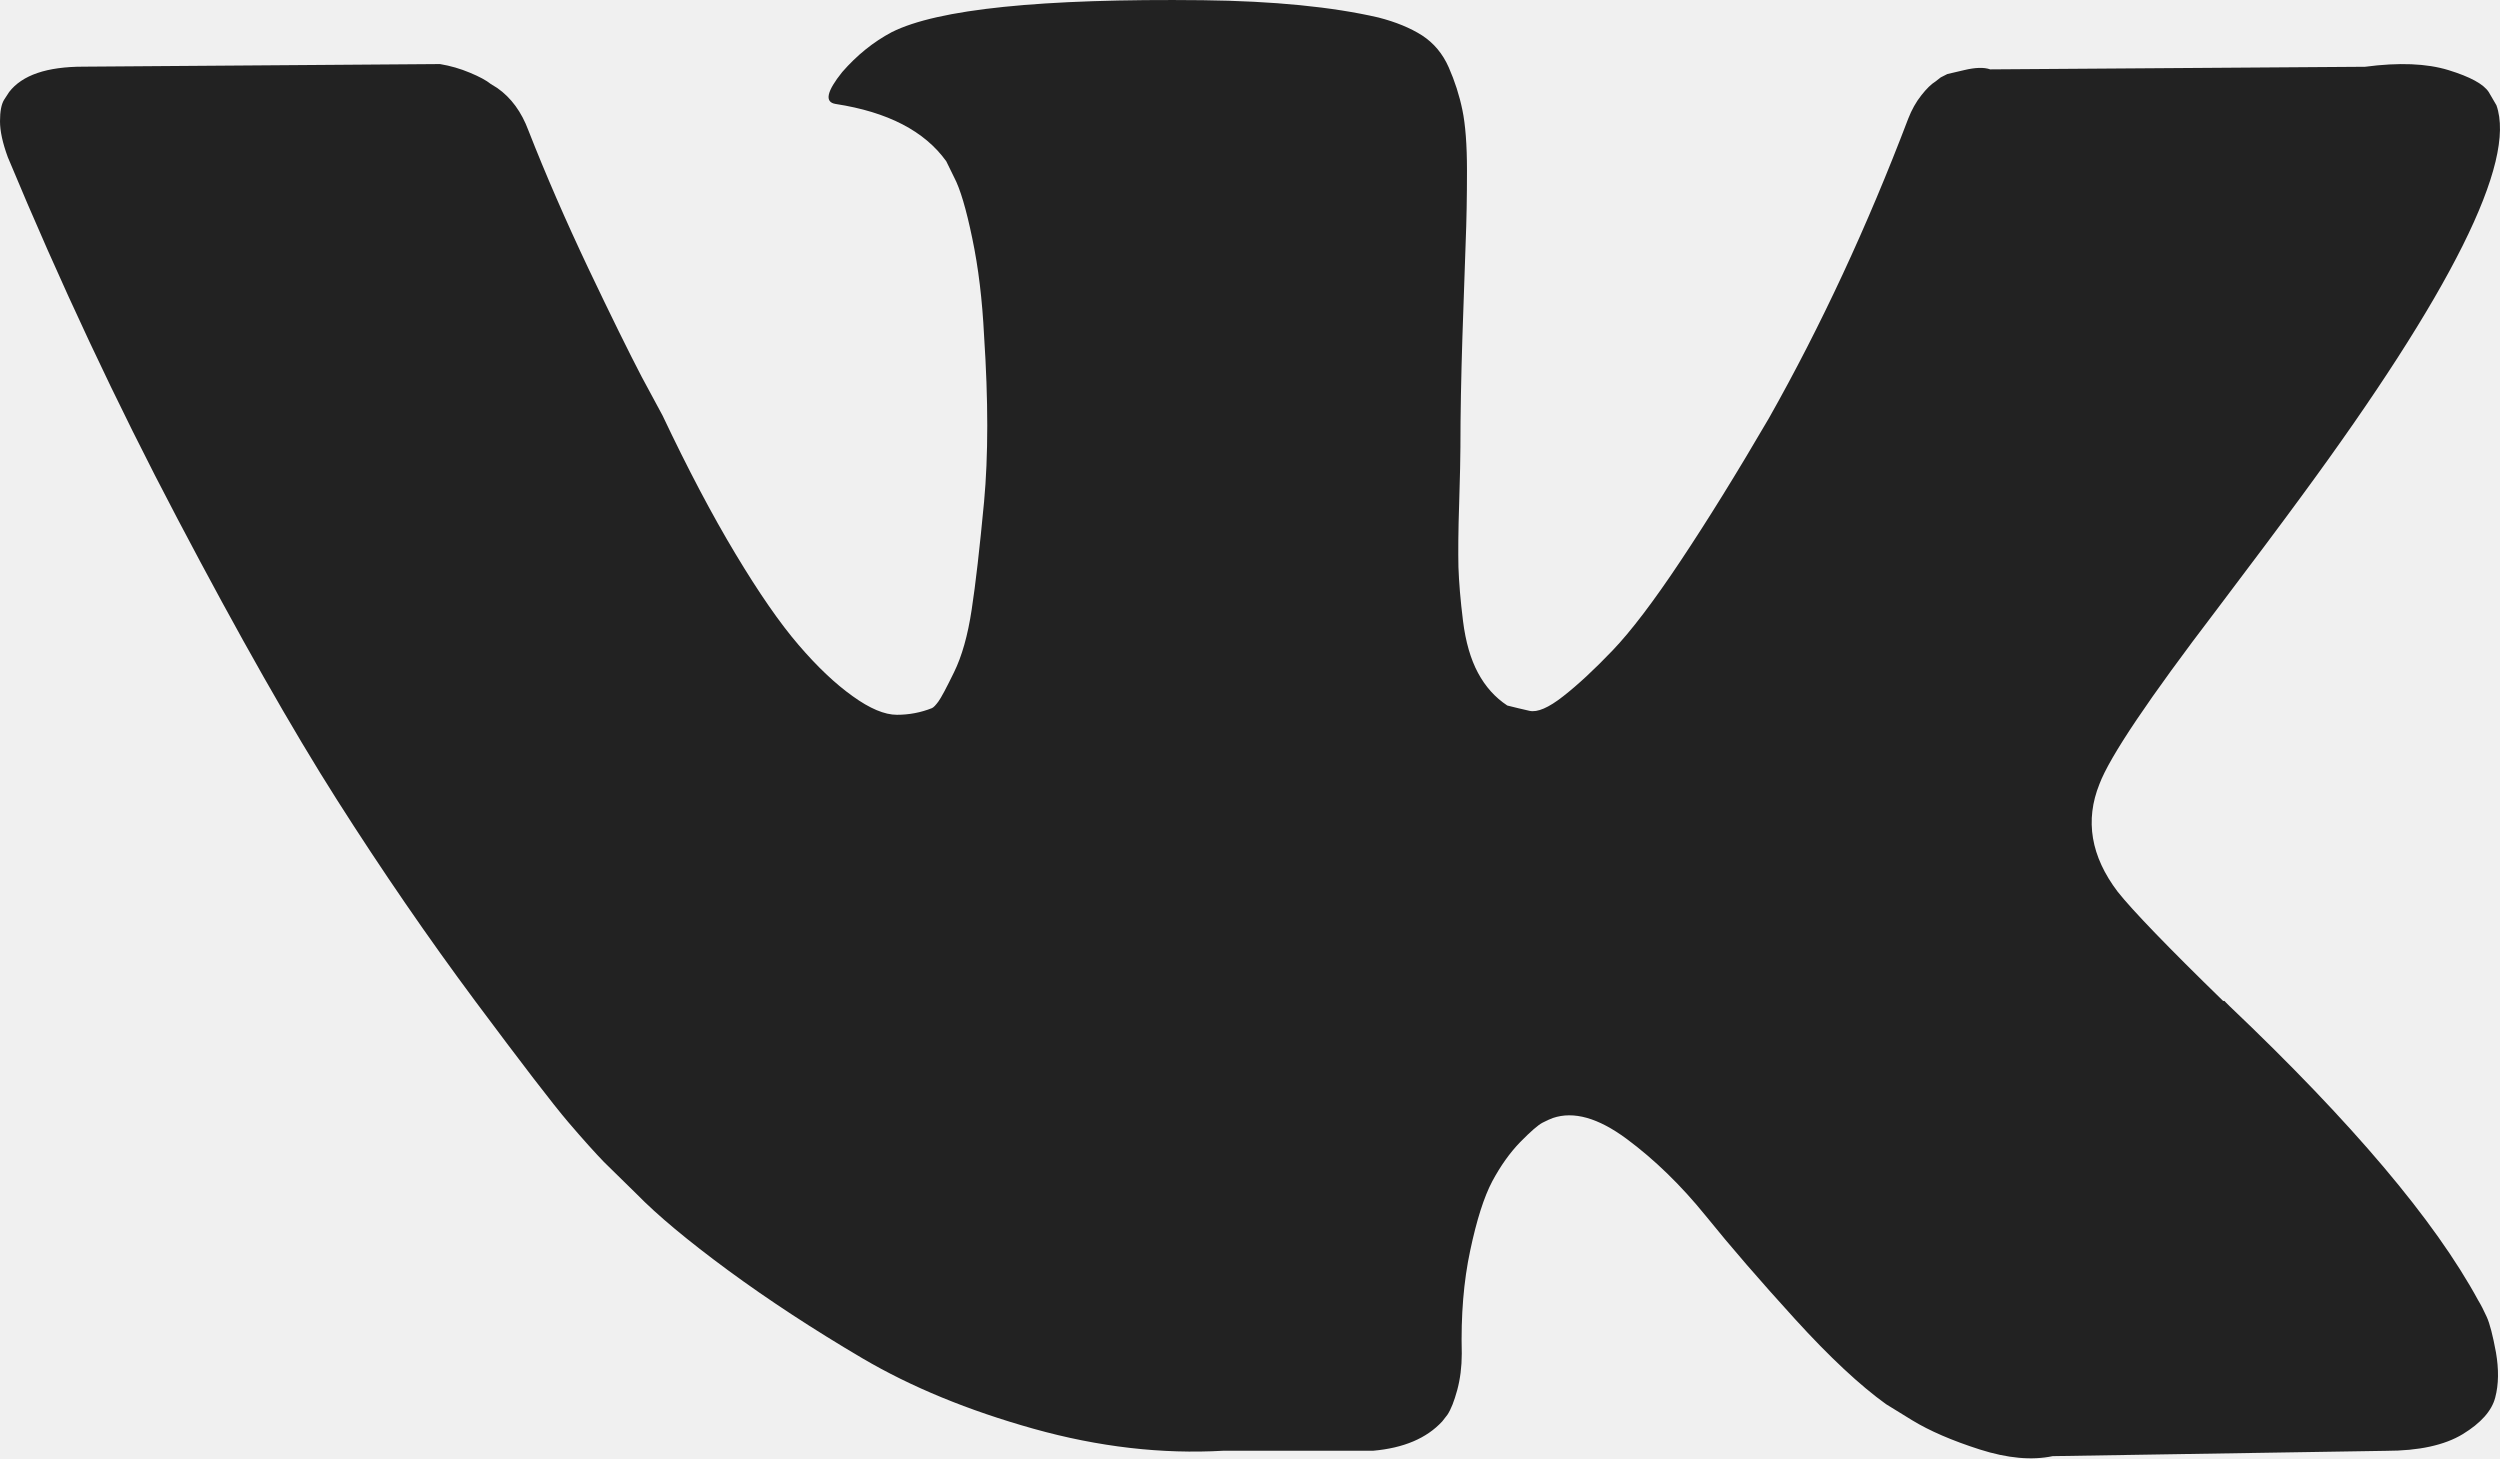
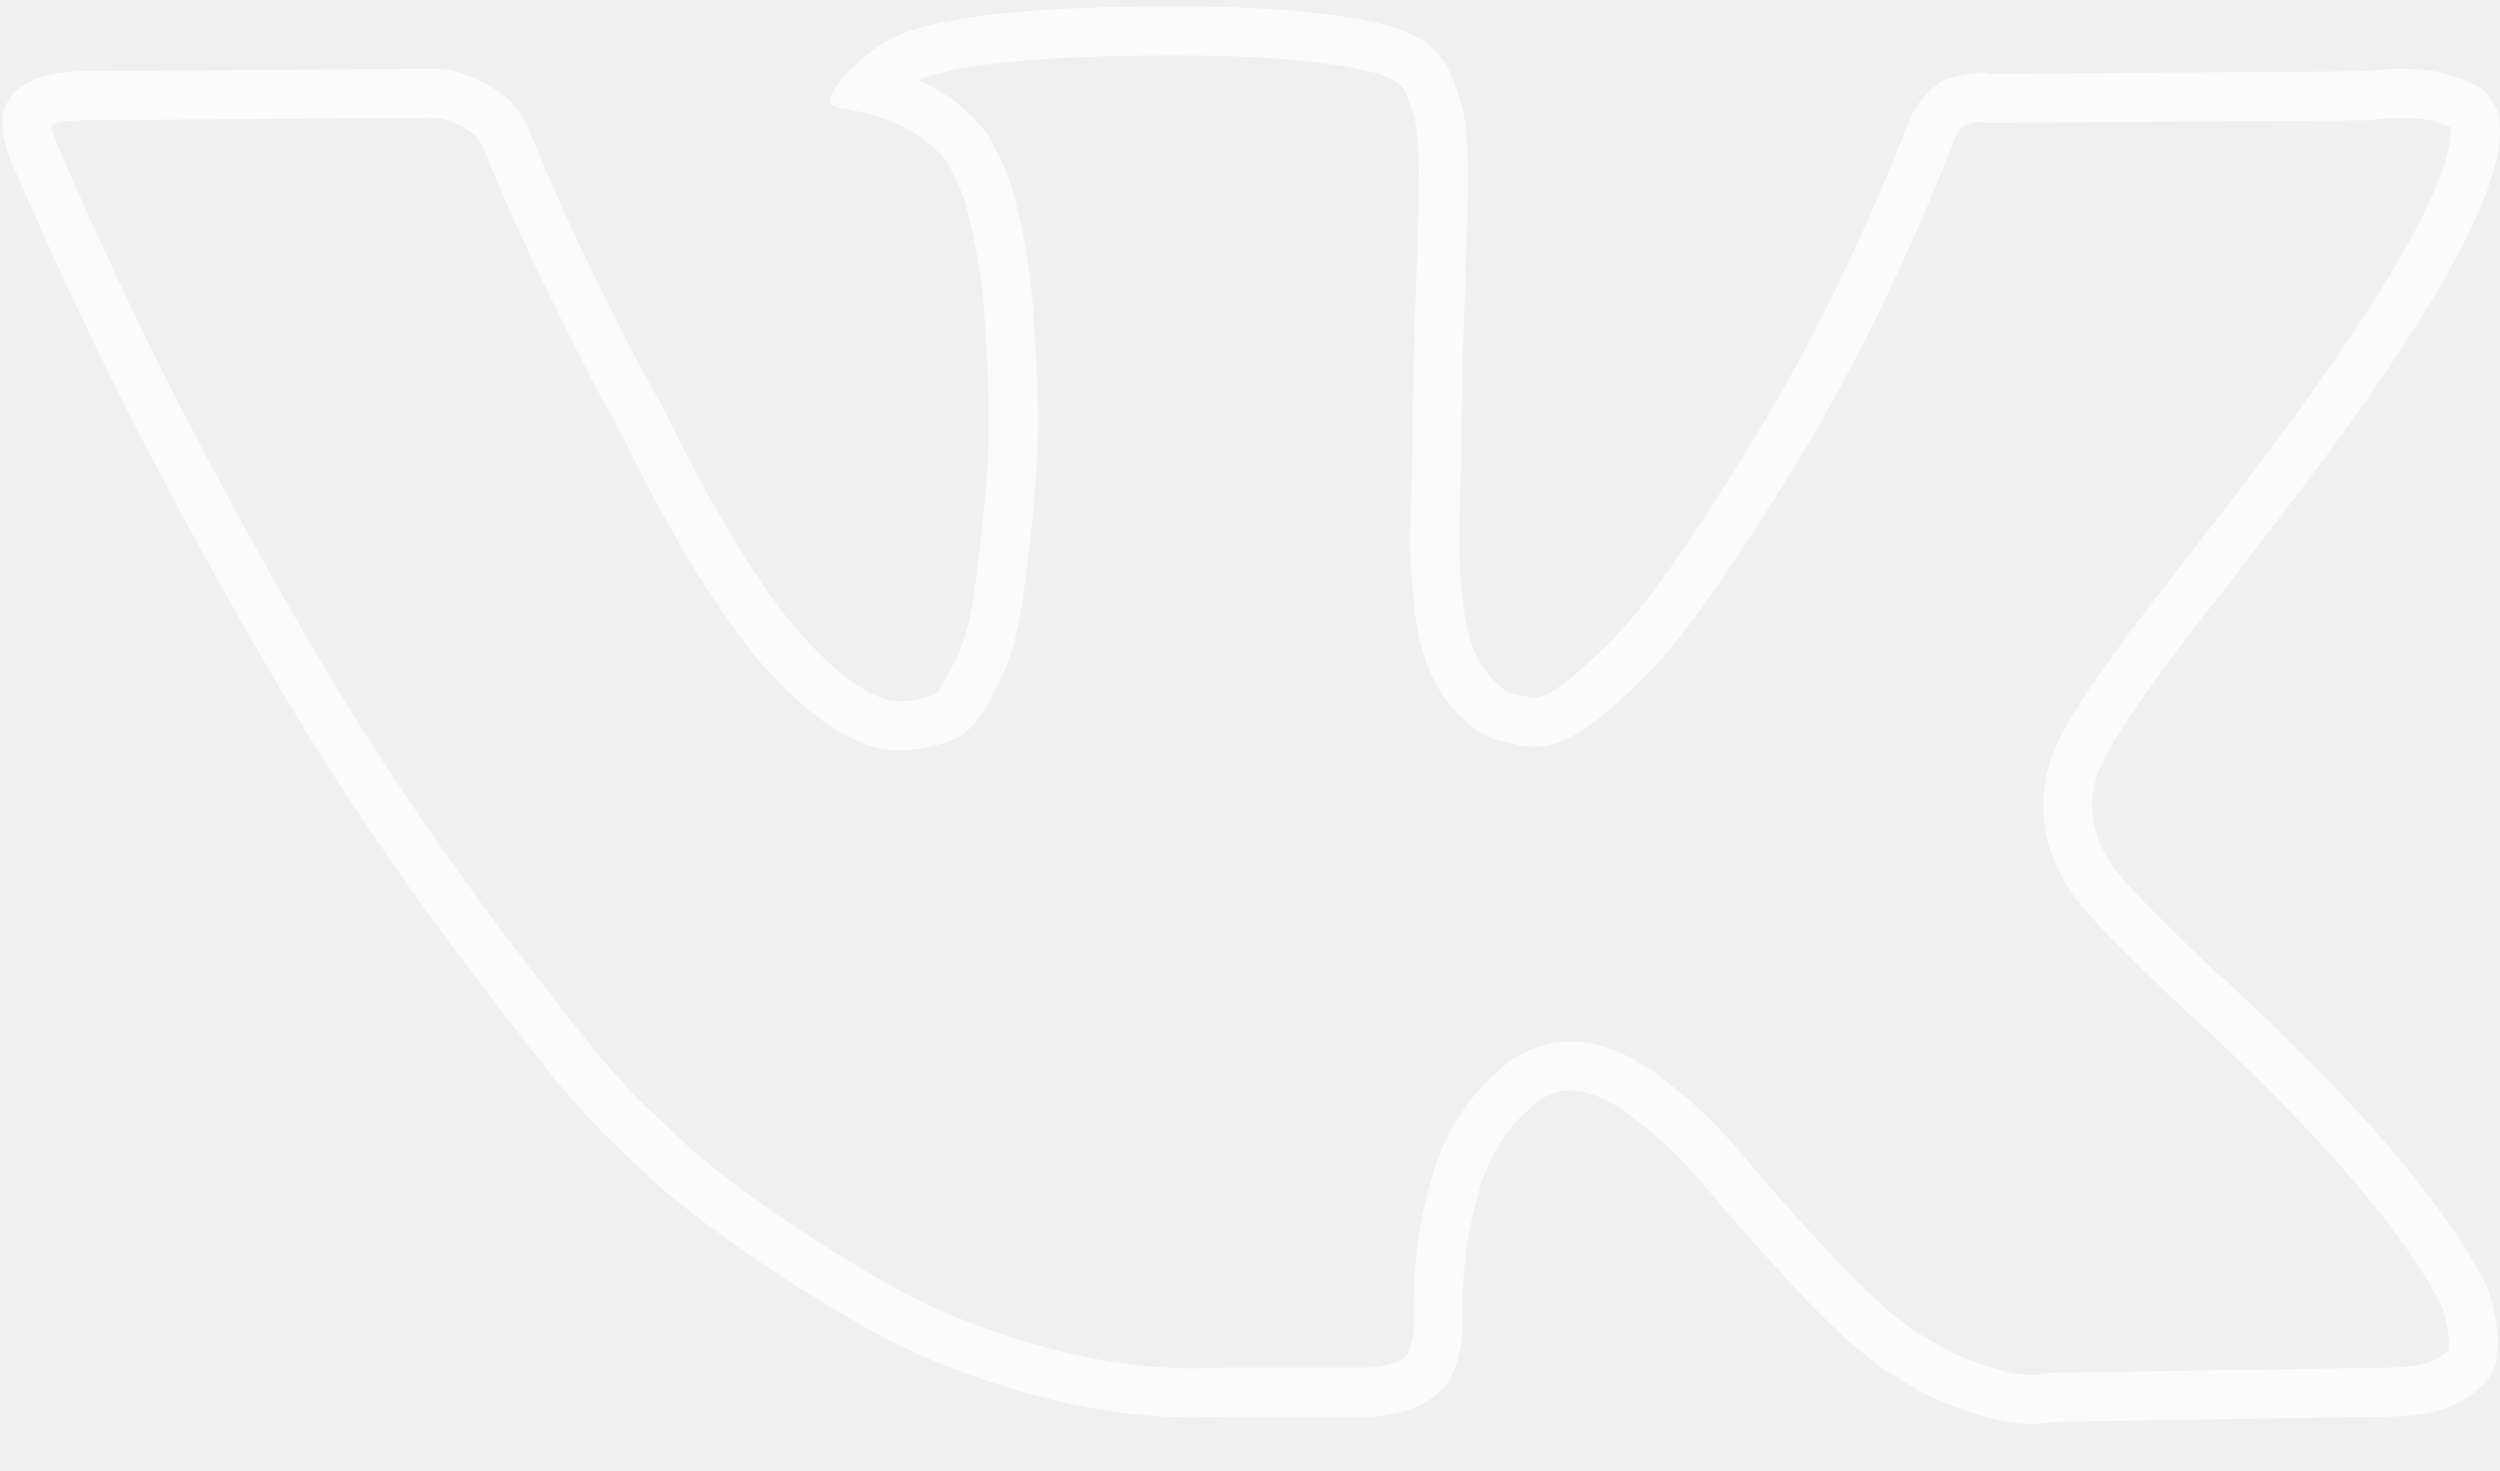
- <svg xmlns="http://www.w3.org/2000/svg" width="24" height="14" viewBox="0 0 24 14" fill="none">
-   <path d="M23.873 12.643C23.844 12.579 23.817 12.526 23.791 12.484C23.375 11.717 22.579 10.776 21.405 9.66L21.38 9.635L21.367 9.622L21.355 9.609H21.342C20.809 9.09 20.472 8.74 20.33 8.561C20.072 8.221 20.014 7.876 20.155 7.526C20.255 7.262 20.63 6.705 21.28 5.853C21.621 5.402 21.892 5.04 22.092 4.767C23.533 2.808 24.158 1.556 23.966 1.011L23.892 0.884C23.842 0.807 23.713 0.737 23.505 0.673C23.296 0.609 23.03 0.598 22.705 0.641L19.106 0.666C19.048 0.645 18.964 0.647 18.856 0.673C18.748 0.698 18.694 0.711 18.694 0.711L18.631 0.743L18.581 0.782C18.54 0.807 18.494 0.852 18.444 0.916C18.394 0.979 18.352 1.054 18.319 1.139C17.927 2.17 17.482 3.128 16.982 4.014C16.674 4.542 16.39 5 16.132 5.387C15.874 5.775 15.657 6.06 15.482 6.243C15.307 6.426 15.149 6.573 15.007 6.684C14.866 6.795 14.758 6.841 14.683 6.824C14.608 6.807 14.537 6.79 14.47 6.773C14.353 6.696 14.26 6.592 14.189 6.46C14.118 6.328 14.07 6.162 14.045 5.962C14.02 5.762 14.006 5.589 14.001 5.444C13.998 5.3 13.999 5.095 14.008 4.831C14.016 4.567 14.02 4.388 14.02 4.295C14.02 3.971 14.027 3.62 14.039 3.24C14.052 2.861 14.062 2.561 14.07 2.34C14.079 2.118 14.083 1.884 14.083 1.637C14.083 1.39 14.068 1.196 14.039 1.056C14.01 0.915 13.966 0.779 13.908 0.647C13.85 0.515 13.764 0.413 13.652 0.34C13.539 0.268 13.4 0.211 13.233 0.168C12.792 0.066 12.229 0.01 11.546 0.002C9.997 -0.015 9.001 0.087 8.56 0.309C8.385 0.402 8.226 0.53 8.085 0.692C7.935 0.879 7.914 0.981 8.022 0.998C8.522 1.075 8.876 1.258 9.084 1.548L9.159 1.701C9.218 1.812 9.276 2.008 9.334 2.289C9.393 2.57 9.43 2.881 9.447 3.221C9.488 3.843 9.488 4.375 9.447 4.818C9.405 5.261 9.366 5.606 9.328 5.853C9.291 6.1 9.234 6.3 9.159 6.453C9.084 6.607 9.034 6.7 9.009 6.734C8.984 6.768 8.964 6.79 8.947 6.798C8.839 6.841 8.726 6.862 8.61 6.862C8.493 6.862 8.351 6.803 8.185 6.683C8.018 6.564 7.845 6.4 7.666 6.191C7.487 5.983 7.285 5.691 7.06 5.316C6.835 4.942 6.602 4.499 6.36 3.988L6.16 3.617C6.036 3.379 5.865 3.032 5.648 2.576C5.432 2.12 5.24 1.679 5.073 1.253C5.007 1.075 4.907 0.938 4.774 0.845L4.711 0.806C4.669 0.772 4.603 0.736 4.511 0.698C4.419 0.659 4.324 0.632 4.224 0.615L0.8 0.64C0.45 0.64 0.213 0.721 0.088 0.883L0.038 0.96C0.013 1.002 0 1.07 0 1.164C0 1.258 0.025 1.373 0.075 1.509C0.575 2.71 1.118 3.868 1.706 4.984C2.293 6.1 2.803 6.999 3.236 7.68C3.669 8.361 4.111 9.004 4.561 9.609C5.011 10.213 5.309 10.601 5.454 10.771C5.6 10.942 5.715 11.069 5.798 11.155L6.11 11.461C6.31 11.666 6.604 11.911 6.991 12.196C7.379 12.481 7.808 12.762 8.278 13.039C8.749 13.316 9.297 13.541 9.922 13.716C10.546 13.891 11.155 13.961 11.746 13.927H13.183C13.475 13.901 13.695 13.808 13.845 13.646L13.895 13.582C13.929 13.531 13.96 13.452 13.989 13.346C14.018 13.239 14.033 13.122 14.033 12.995C14.024 12.628 14.051 12.298 14.114 12.005C14.176 11.711 14.247 11.489 14.326 11.34C14.406 11.191 14.495 11.066 14.595 10.963C14.695 10.861 14.766 10.8 14.808 10.778C14.849 10.757 14.882 10.742 14.907 10.733C15.107 10.665 15.342 10.731 15.614 10.932C15.884 11.132 16.138 11.379 16.376 11.673C16.613 11.967 16.898 12.296 17.232 12.663C17.565 13.029 17.857 13.301 18.106 13.48L18.356 13.634C18.523 13.736 18.74 13.83 19.006 13.915C19.272 14 19.506 14.021 19.706 13.979L22.905 13.928C23.221 13.928 23.467 13.874 23.642 13.768C23.817 13.661 23.921 13.544 23.954 13.417C23.988 13.289 23.989 13.144 23.961 12.982C23.931 12.82 23.902 12.707 23.873 12.643Z" fill="#222222" />
+ <svg xmlns="http://www.w3.org/2000/svg" width="51" height="30" viewBox="0 0 51 30" fill="none">
+   <mask id="path-1-inside-1_156_4302" fill="white">
+     <path d="M50.73 26.247C50.669 26.115 50.611 26.005 50.558 25.917C49.674 24.334 47.984 22.39 45.491 20.085L45.438 20.032L45.412 20.006L45.385 19.98H45.358C44.227 18.906 43.51 18.185 43.21 17.815C42.661 17.112 42.538 16.399 42.838 15.677C43.05 15.132 43.846 13.98 45.225 12.221C45.951 11.288 46.525 10.541 46.949 9.978C50.009 5.931 51.336 3.345 50.929 2.219L50.771 1.956C50.665 1.798 50.391 1.653 49.949 1.521C49.506 1.389 48.94 1.367 48.251 1.455L40.611 1.507C40.487 1.464 40.31 1.468 40.08 1.521C39.85 1.574 39.735 1.6 39.735 1.6L39.602 1.666L39.496 1.746C39.408 1.798 39.311 1.89 39.205 2.022C39.099 2.154 39.011 2.308 38.94 2.484C38.108 4.613 37.163 6.592 36.101 8.422C35.447 9.513 34.846 10.458 34.297 11.259C33.749 12.059 33.289 12.649 32.918 13.026C32.546 13.405 32.211 13.708 31.91 13.937C31.609 14.166 31.379 14.263 31.22 14.227C31.061 14.192 30.911 14.157 30.769 14.122C30.521 13.963 30.322 13.748 30.172 13.475C30.021 13.202 29.92 12.859 29.867 12.446C29.814 12.032 29.783 11.676 29.774 11.377C29.766 11.078 29.77 10.655 29.788 10.11C29.806 9.564 29.814 9.195 29.814 9.002C29.814 8.333 29.827 7.607 29.854 6.825C29.88 6.042 29.902 5.421 29.92 4.964C29.938 4.507 29.947 4.023 29.947 3.513C29.947 3.003 29.915 2.602 29.854 2.312C29.793 2.022 29.699 1.74 29.576 1.468C29.452 1.195 29.27 0.984 29.032 0.834C28.793 0.685 28.497 0.566 28.143 0.478C27.206 0.267 26.012 0.153 24.562 0.135C21.273 0.1 19.159 0.311 18.222 0.768C17.85 0.962 17.514 1.226 17.214 1.56C16.895 1.947 16.851 2.158 17.081 2.193C18.142 2.351 18.893 2.73 19.335 3.328L19.495 3.645C19.619 3.873 19.742 4.278 19.866 4.859C19.99 5.439 20.07 6.081 20.105 6.785C20.193 8.069 20.193 9.169 20.105 10.083C20.016 10.998 19.933 11.711 19.853 12.221C19.773 12.731 19.654 13.145 19.495 13.461C19.335 13.778 19.23 13.971 19.176 14.042C19.123 14.112 19.079 14.156 19.044 14.174C18.814 14.261 18.575 14.306 18.328 14.306C18.08 14.306 17.779 14.182 17.426 13.936C17.072 13.69 16.705 13.351 16.325 12.92C15.944 12.489 15.516 11.886 15.038 11.112C14.561 10.338 14.065 9.424 13.553 8.368L13.128 7.602C12.863 7.11 12.501 6.393 12.041 5.452C11.581 4.511 11.174 3.6 10.82 2.72C10.679 2.351 10.467 2.07 10.184 1.876L10.051 1.797C9.963 1.726 9.821 1.652 9.627 1.572C9.432 1.493 9.229 1.436 9.017 1.401L1.748 1.453C1.005 1.453 0.501 1.621 0.236 1.955L0.13 2.113C0.077 2.201 0.05 2.342 0.05 2.536C0.05 2.729 0.103 2.967 0.209 3.248C1.27 5.729 2.424 8.121 3.671 10.426C4.918 12.731 6.001 14.587 6.92 15.994C7.84 17.401 8.777 18.73 9.732 19.979C10.687 21.228 11.319 22.028 11.629 22.38C11.938 22.732 12.182 22.996 12.359 23.172L13.022 23.805C13.446 24.227 14.07 24.733 14.892 25.322C15.715 25.912 16.625 26.492 17.624 27.064C18.624 27.636 19.787 28.102 21.113 28.463C22.439 28.824 23.73 28.968 24.986 28.898H28.037C28.656 28.845 29.124 28.652 29.443 28.318L29.549 28.186C29.619 28.081 29.686 27.917 29.747 27.698C29.809 27.478 29.84 27.236 29.84 26.972C29.822 26.216 29.88 25.534 30.012 24.927C30.144 24.321 30.295 23.863 30.464 23.555C30.632 23.247 30.822 22.988 31.034 22.777C31.246 22.566 31.397 22.438 31.486 22.394C31.574 22.35 31.644 22.32 31.697 22.302C32.121 22.161 32.621 22.297 33.196 22.711C33.771 23.125 34.31 23.635 34.815 24.242C35.319 24.849 35.924 25.53 36.632 26.287C37.339 27.043 37.958 27.606 38.489 27.976L39.019 28.293C39.373 28.504 39.833 28.697 40.399 28.873C40.964 29.049 41.459 29.093 41.884 29.005L48.675 28.9C49.347 28.9 49.869 28.789 50.24 28.57C50.611 28.35 50.832 28.107 50.903 27.844C50.974 27.58 50.978 27.281 50.917 26.946C50.854 26.613 50.792 26.379 50.73 26.247Z" />
+   </mask>
+   <path d="M50.73 26.247C50.669 26.115 50.611 26.005 50.558 25.917C49.674 24.334 47.984 22.39 45.491 20.085L45.438 20.032L45.412 20.006L45.385 19.98H45.358C44.227 18.906 43.51 18.185 43.21 17.815C42.661 17.112 42.538 16.399 42.838 15.677C43.05 15.132 43.846 13.98 45.225 12.221C45.951 11.288 46.525 10.541 46.949 9.978C50.009 5.931 51.336 3.345 50.929 2.219L50.771 1.956C50.665 1.798 50.391 1.653 49.949 1.521C49.506 1.389 48.94 1.367 48.251 1.455L40.611 1.507C40.487 1.464 40.31 1.468 40.08 1.521C39.85 1.574 39.735 1.6 39.735 1.6L39.602 1.666L39.496 1.746C39.408 1.798 39.311 1.89 39.205 2.022C39.099 2.154 39.011 2.308 38.94 2.484C38.108 4.613 37.163 6.592 36.101 8.422C35.447 9.513 34.846 10.458 34.297 11.259C33.749 12.059 33.289 12.649 32.918 13.026C32.546 13.405 32.211 13.708 31.91 13.937C31.609 14.166 31.379 14.263 31.22 14.227C31.061 14.192 30.911 14.157 30.769 14.122C30.521 13.963 30.322 13.748 30.172 13.475C30.021 13.202 29.92 12.859 29.867 12.446C29.814 12.032 29.783 11.676 29.774 11.377C29.766 11.078 29.77 10.655 29.788 10.11C29.806 9.564 29.814 9.195 29.814 9.002C29.814 8.333 29.827 7.607 29.854 6.825C29.88 6.042 29.902 5.421 29.92 4.964C29.938 4.507 29.947 4.023 29.947 3.513C29.947 3.003 29.915 2.602 29.854 2.312C29.793 2.022 29.699 1.74 29.576 1.468C29.452 1.195 29.27 0.984 29.032 0.834C28.793 0.685 28.497 0.566 28.143 0.478C27.206 0.267 26.012 0.153 24.562 0.135C21.273 0.1 19.159 0.311 18.222 0.768C17.85 0.962 17.514 1.226 17.214 1.56C16.895 1.947 16.851 2.158 17.081 2.193C18.142 2.351 18.893 2.73 19.335 3.328L19.495 3.645C19.619 3.873 19.742 4.278 19.866 4.859C19.99 5.439 20.07 6.081 20.105 6.785C20.193 8.069 20.193 9.169 20.105 10.083C20.016 10.998 19.933 11.711 19.853 12.221C19.773 12.731 19.654 13.145 19.495 13.461C19.335 13.778 19.23 13.971 19.176 14.042C19.123 14.112 19.079 14.156 19.044 14.174C18.814 14.261 18.575 14.306 18.328 14.306C18.08 14.306 17.779 14.182 17.426 13.936C17.072 13.69 16.705 13.351 16.325 12.92C15.944 12.489 15.516 11.886 15.038 11.112C14.561 10.338 14.065 9.424 13.553 8.368L13.128 7.602C12.863 7.11 12.501 6.393 12.041 5.452C11.581 4.511 11.174 3.6 10.82 2.72C10.679 2.351 10.467 2.07 10.184 1.876L10.051 1.797C9.963 1.726 9.821 1.652 9.627 1.572C9.432 1.493 9.229 1.436 9.017 1.401L1.748 1.453C1.005 1.453 0.501 1.621 0.236 1.955L0.13 2.113C0.077 2.201 0.05 2.342 0.05 2.536C0.05 2.729 0.103 2.967 0.209 3.248C1.27 5.729 2.424 8.121 3.671 10.426C4.918 12.731 6.001 14.587 6.92 15.994C7.84 17.401 8.777 18.73 9.732 19.979C10.687 21.228 11.319 22.028 11.629 22.38C11.938 22.732 12.182 22.996 12.359 23.172L13.022 23.805C13.446 24.227 14.07 24.733 14.892 25.322C15.715 25.912 16.625 26.492 17.624 27.064C18.624 27.636 19.787 28.102 21.113 28.463C22.439 28.824 23.73 28.968 24.986 28.898H28.037C28.656 28.845 29.124 28.652 29.443 28.318L29.549 28.186C29.619 28.081 29.686 27.917 29.747 27.698C29.809 27.478 29.84 27.236 29.84 26.972C29.822 26.216 29.88 25.534 30.012 24.927C30.144 24.321 30.295 23.863 30.464 23.555C30.632 23.247 30.822 22.988 31.034 22.777C31.246 22.566 31.397 22.438 31.486 22.394C31.574 22.35 31.644 22.32 31.697 22.302C32.121 22.161 32.621 22.297 33.196 22.711C33.771 23.125 34.31 23.635 34.815 24.242C35.319 24.849 35.924 25.53 36.632 26.287C37.339 27.043 37.958 27.606 38.489 27.976L39.019 28.293C39.373 28.504 39.833 28.697 40.399 28.873C40.964 29.049 41.459 29.093 41.884 29.005L48.675 28.9C49.347 28.9 49.869 28.789 50.24 28.57C50.611 28.35 50.832 28.107 50.903 27.844C50.974 27.58 50.978 27.281 50.917 26.946C50.854 26.613 50.792 26.379 50.73 26.247Z" stroke="white" stroke-opacity="0.7" stroke-width="2" stroke-linejoin="round" mask="url(#path-1-inside-1_156_4302)" />
</svg>
